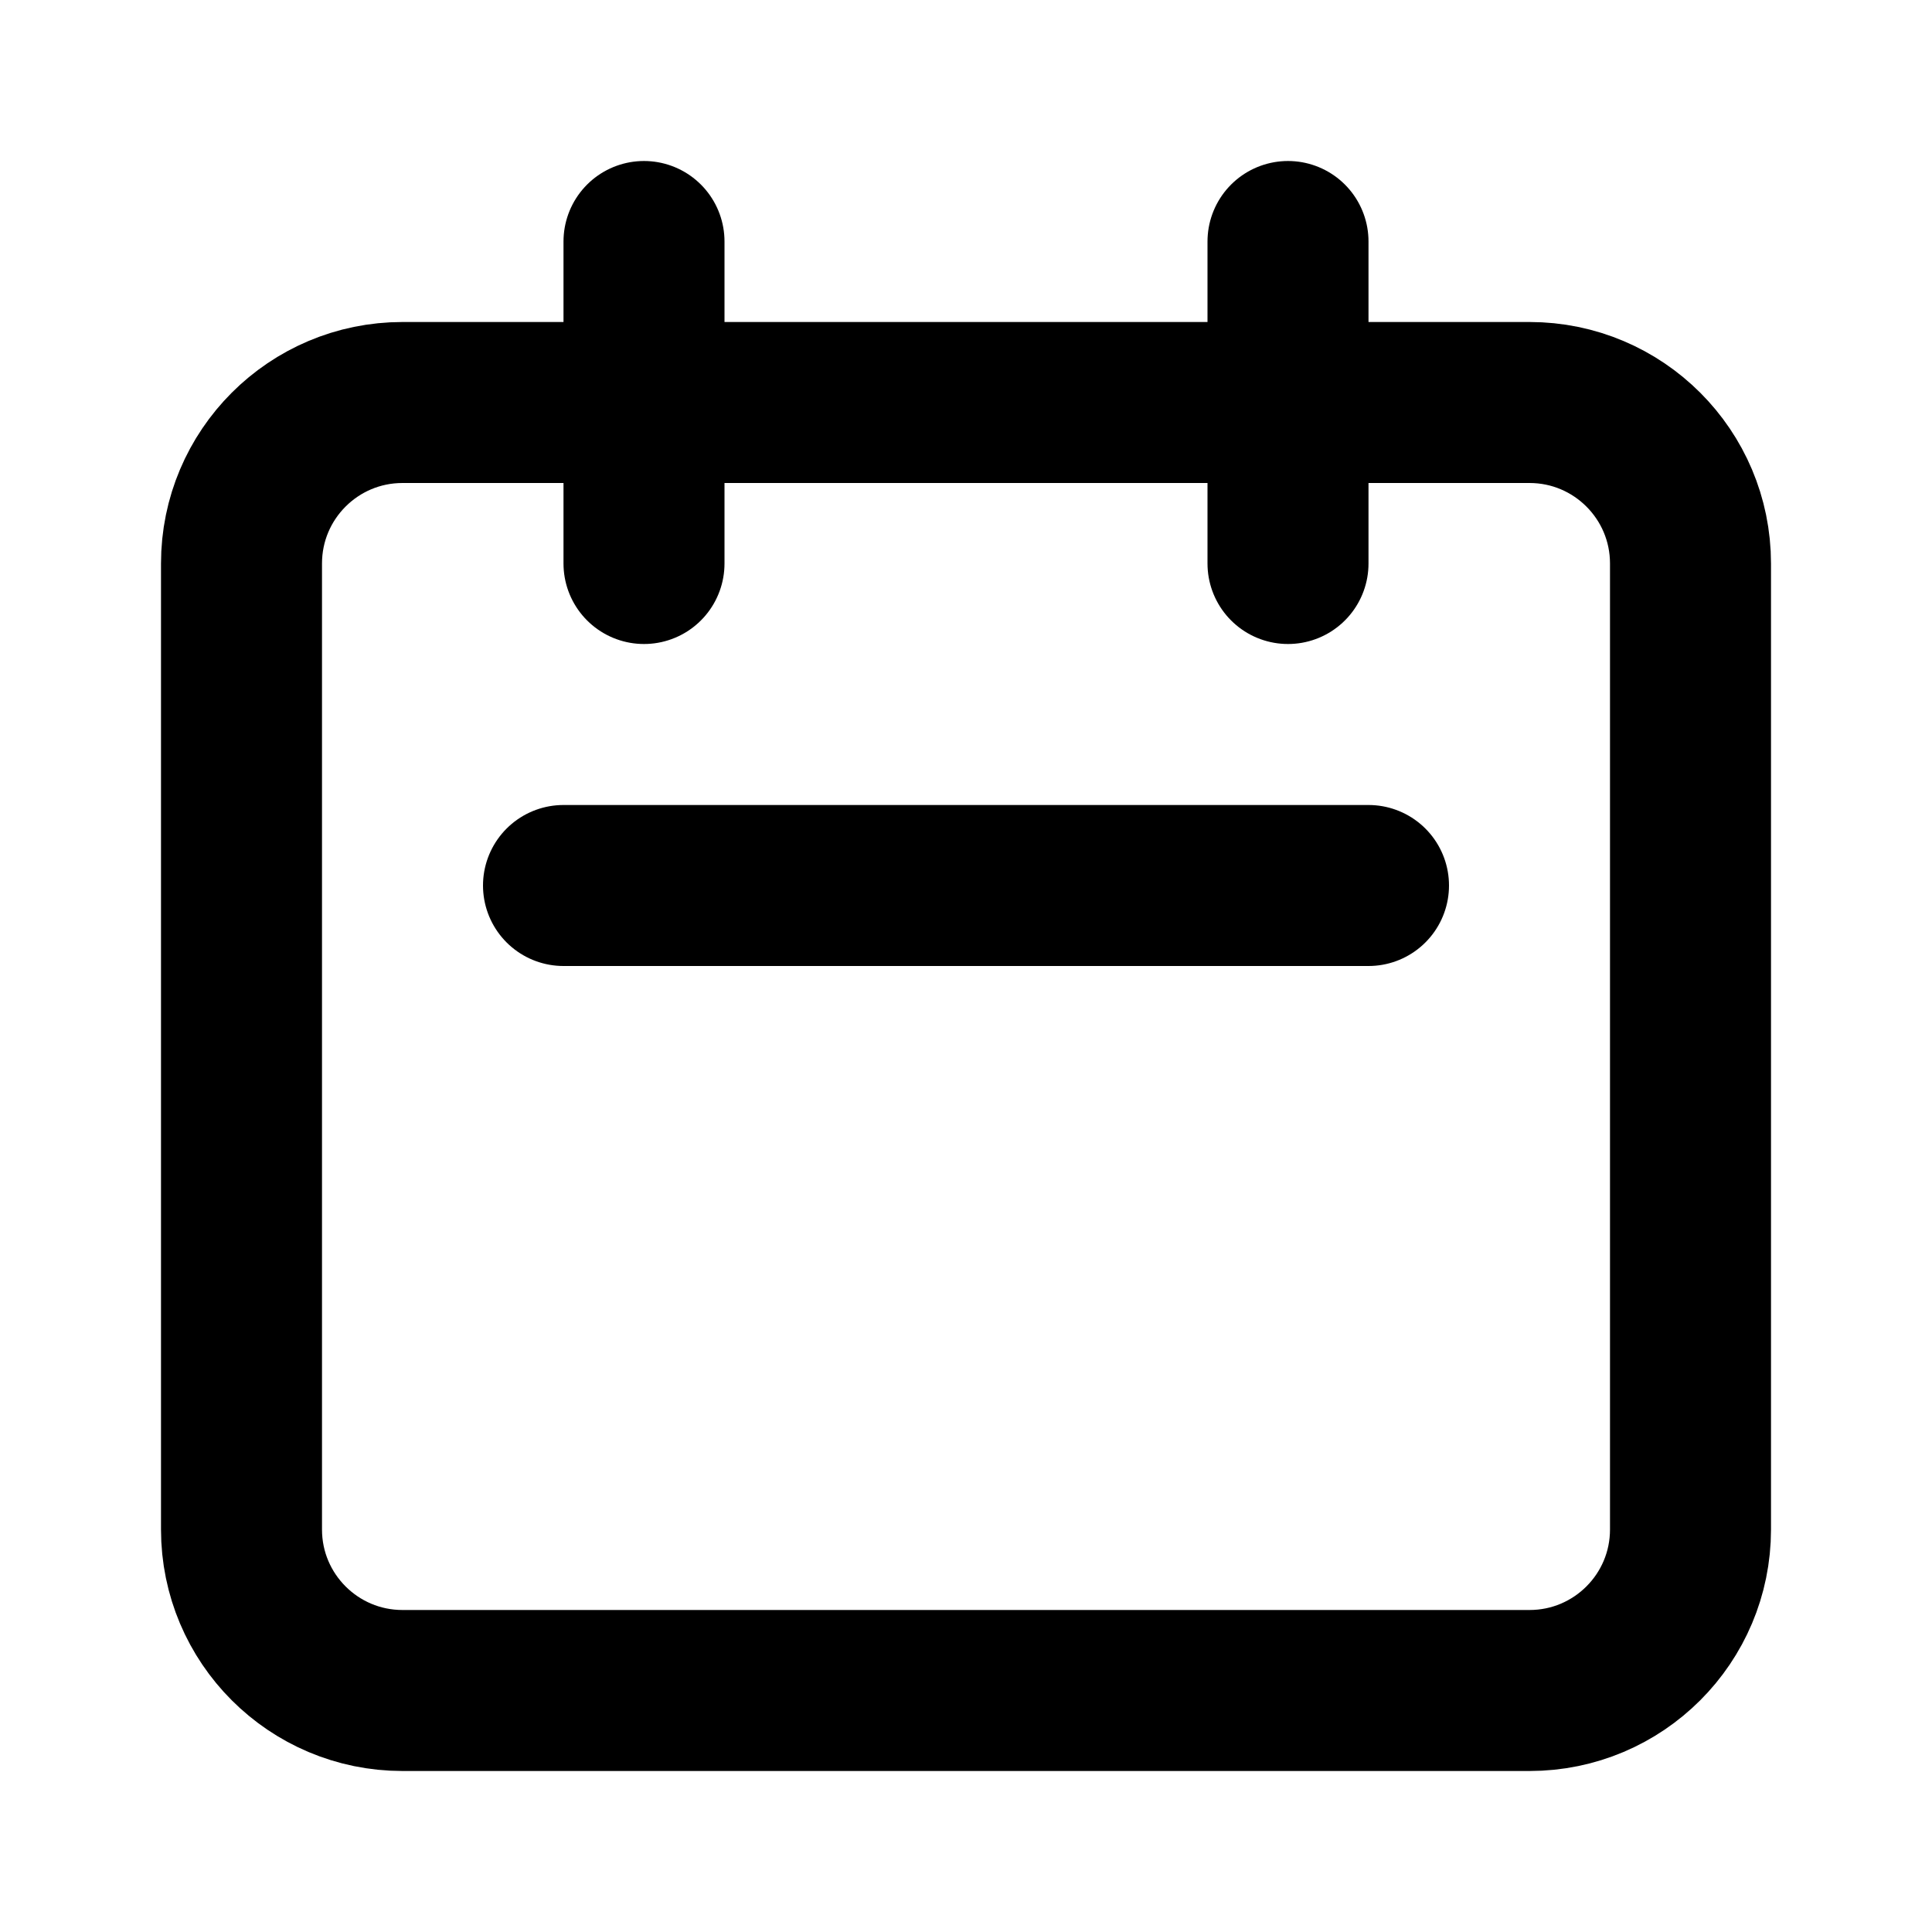
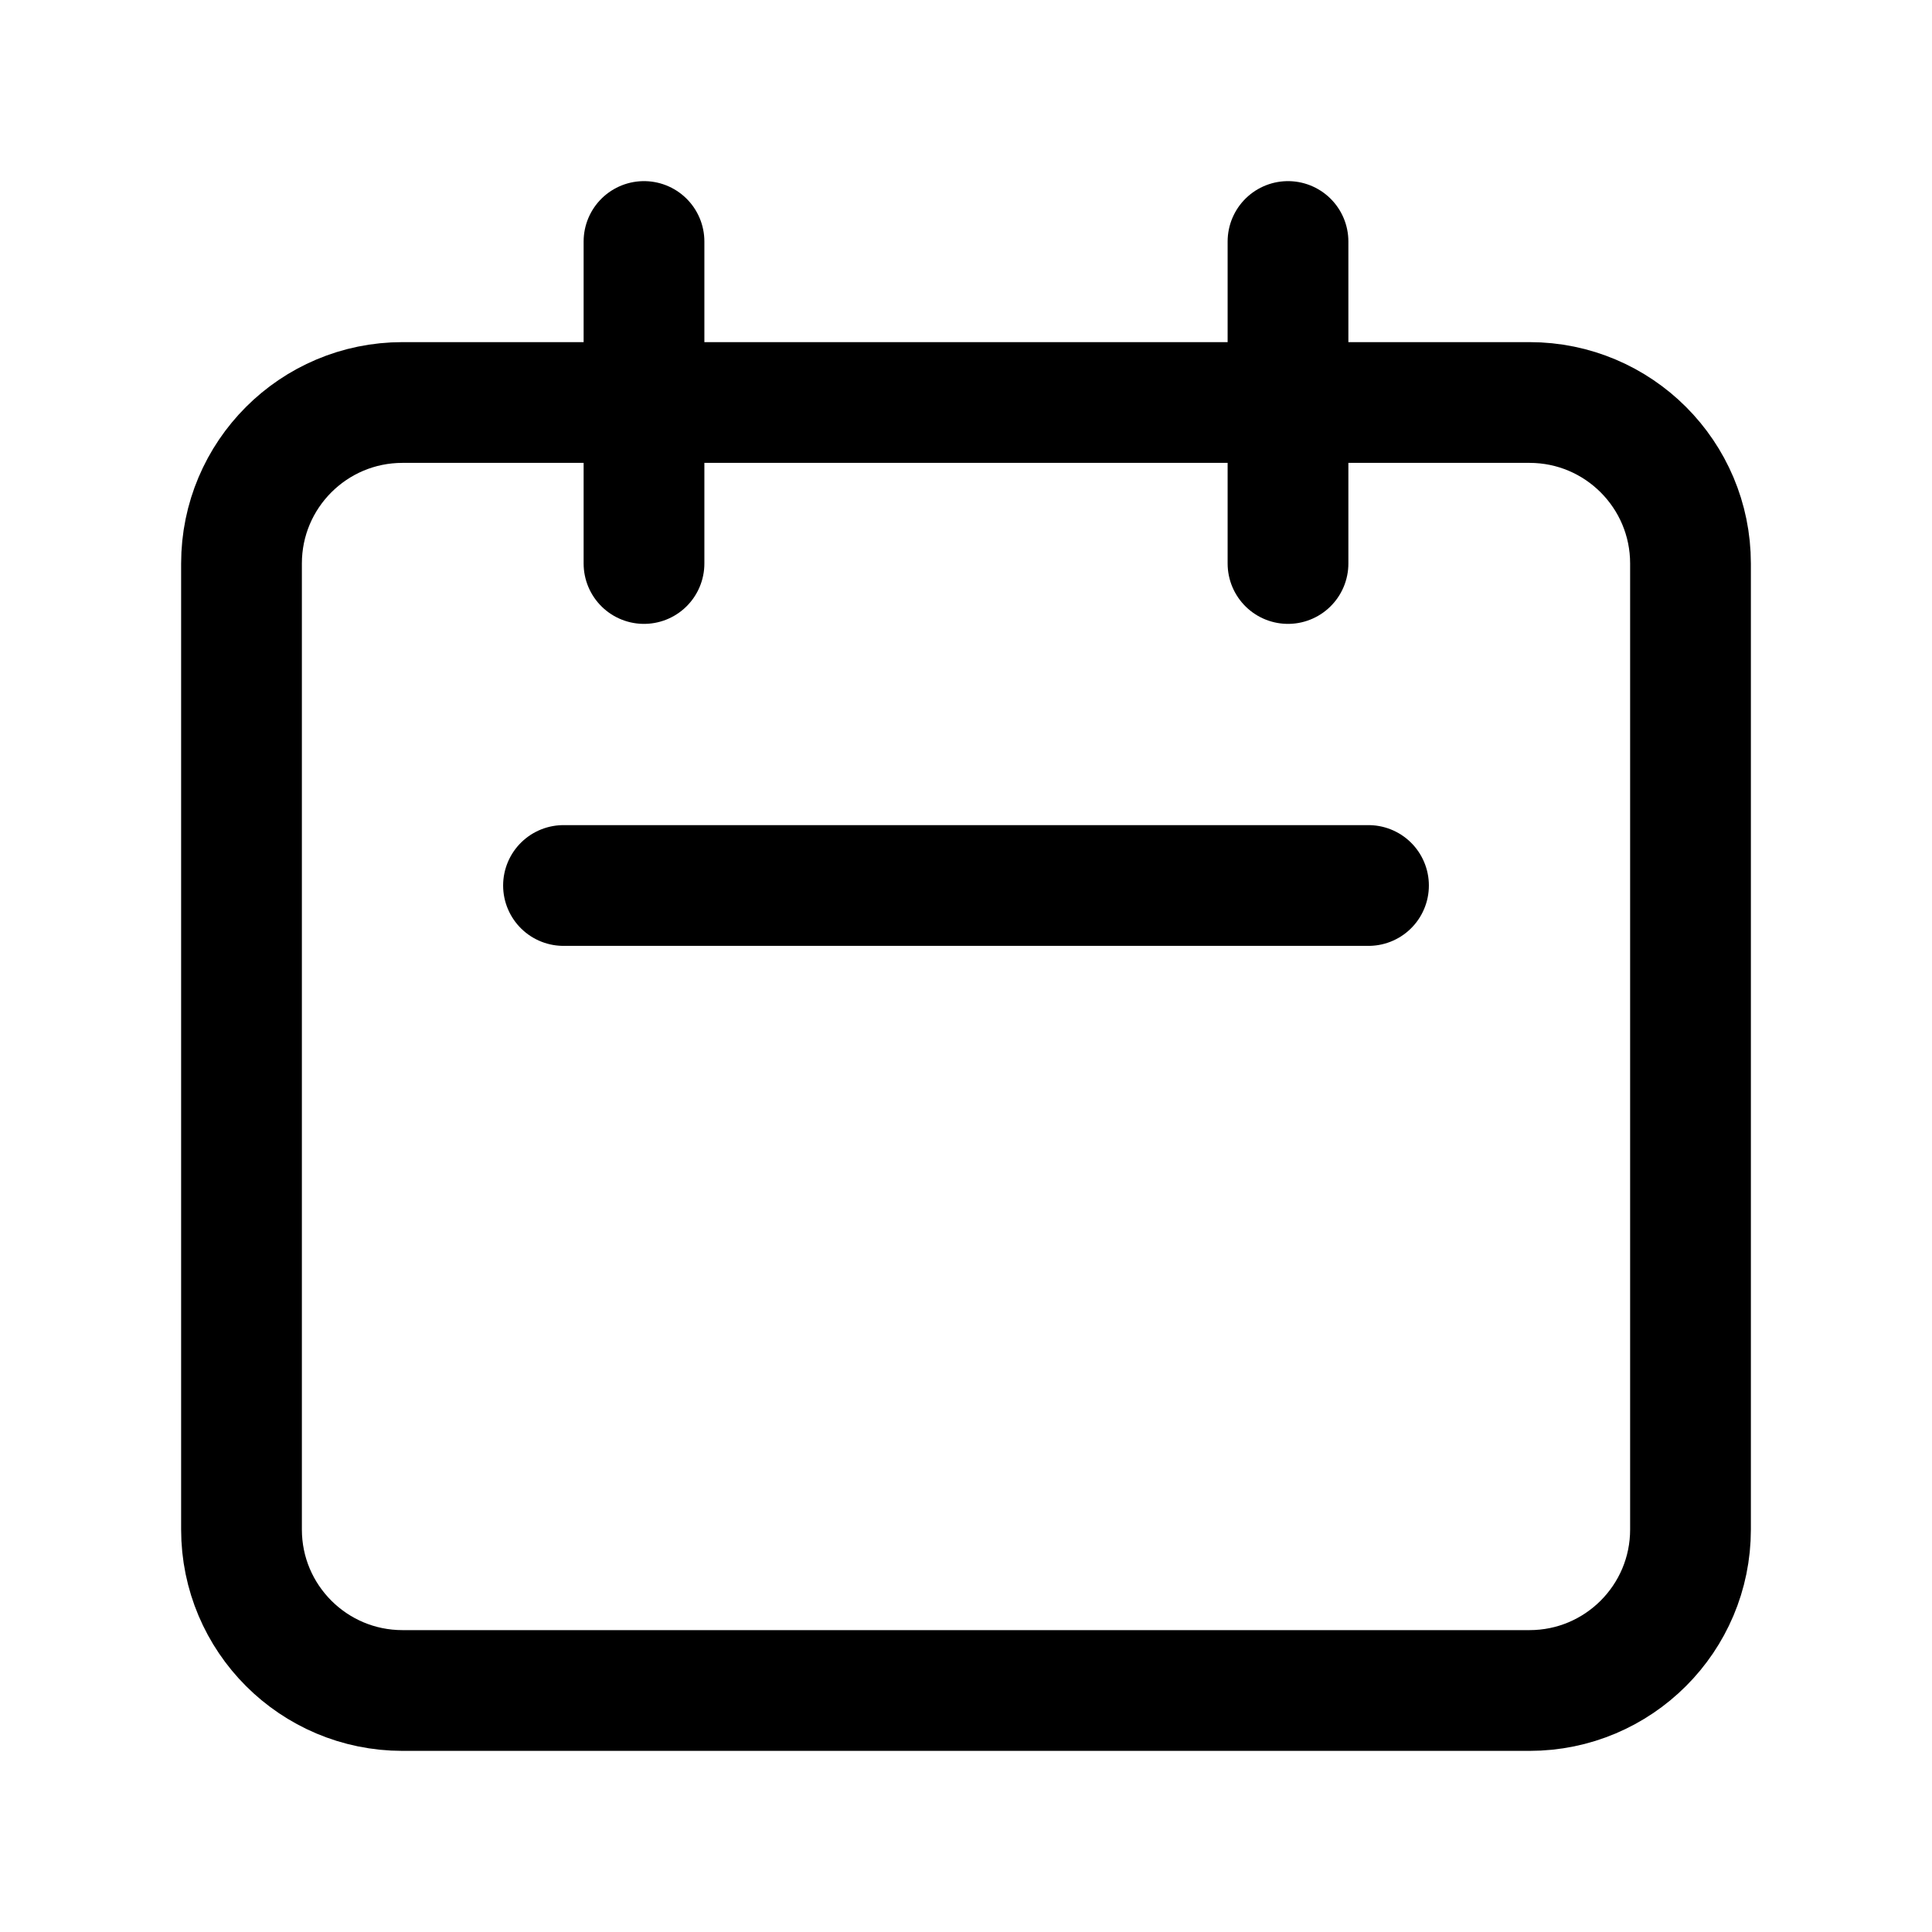
- <svg xmlns="http://www.w3.org/2000/svg" width="28" height="28" fill="none" viewBox="0 0 24 24" stroke="currentColor" stroke-width="2">
+ <svg xmlns="http://www.w3.org/2000/svg" width="28" height="28" fill="none" viewBox="0 0 24 24" stroke="currentColor" stroke-width="1.5">
  <path stroke-linecap="round" stroke-linejoin="round" d="M8 7V3m8 4V3m-9 8h10M5 21h14a2 2 0 002-2V7a2 2 0 00-2-2H5a2 2 0 00-2 2v12a2 2 0 002 2z" />
</svg>
